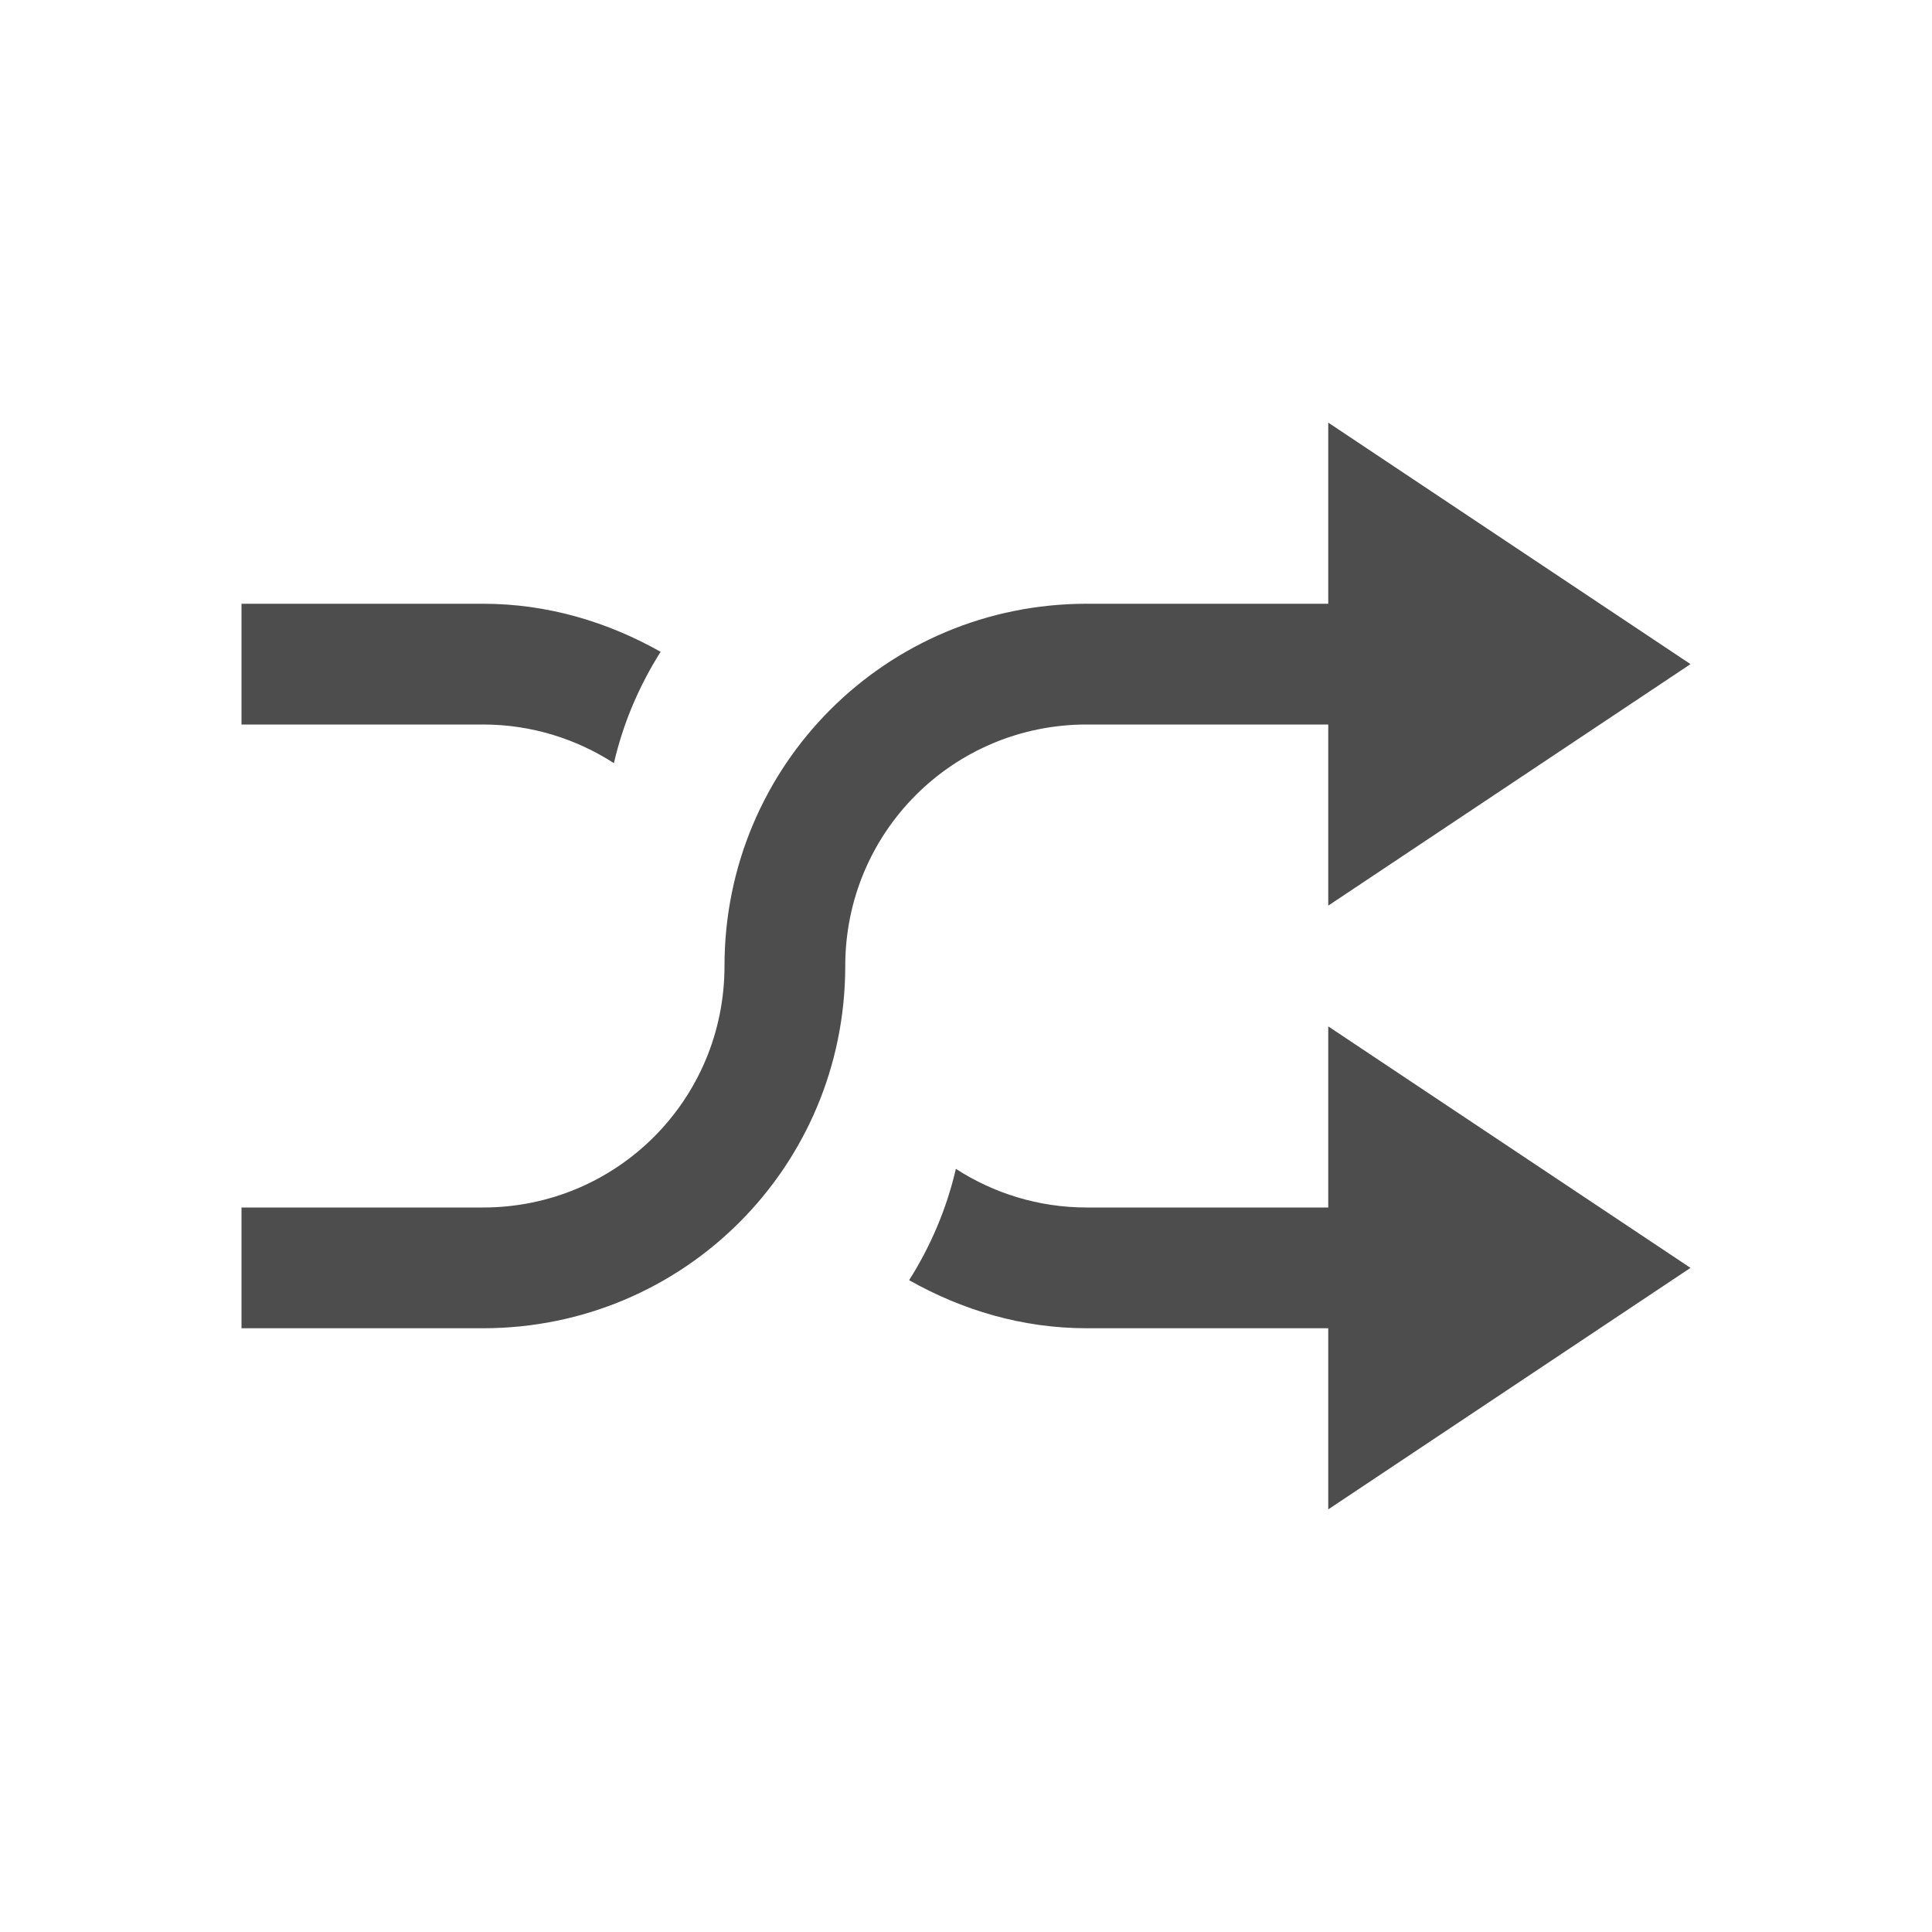
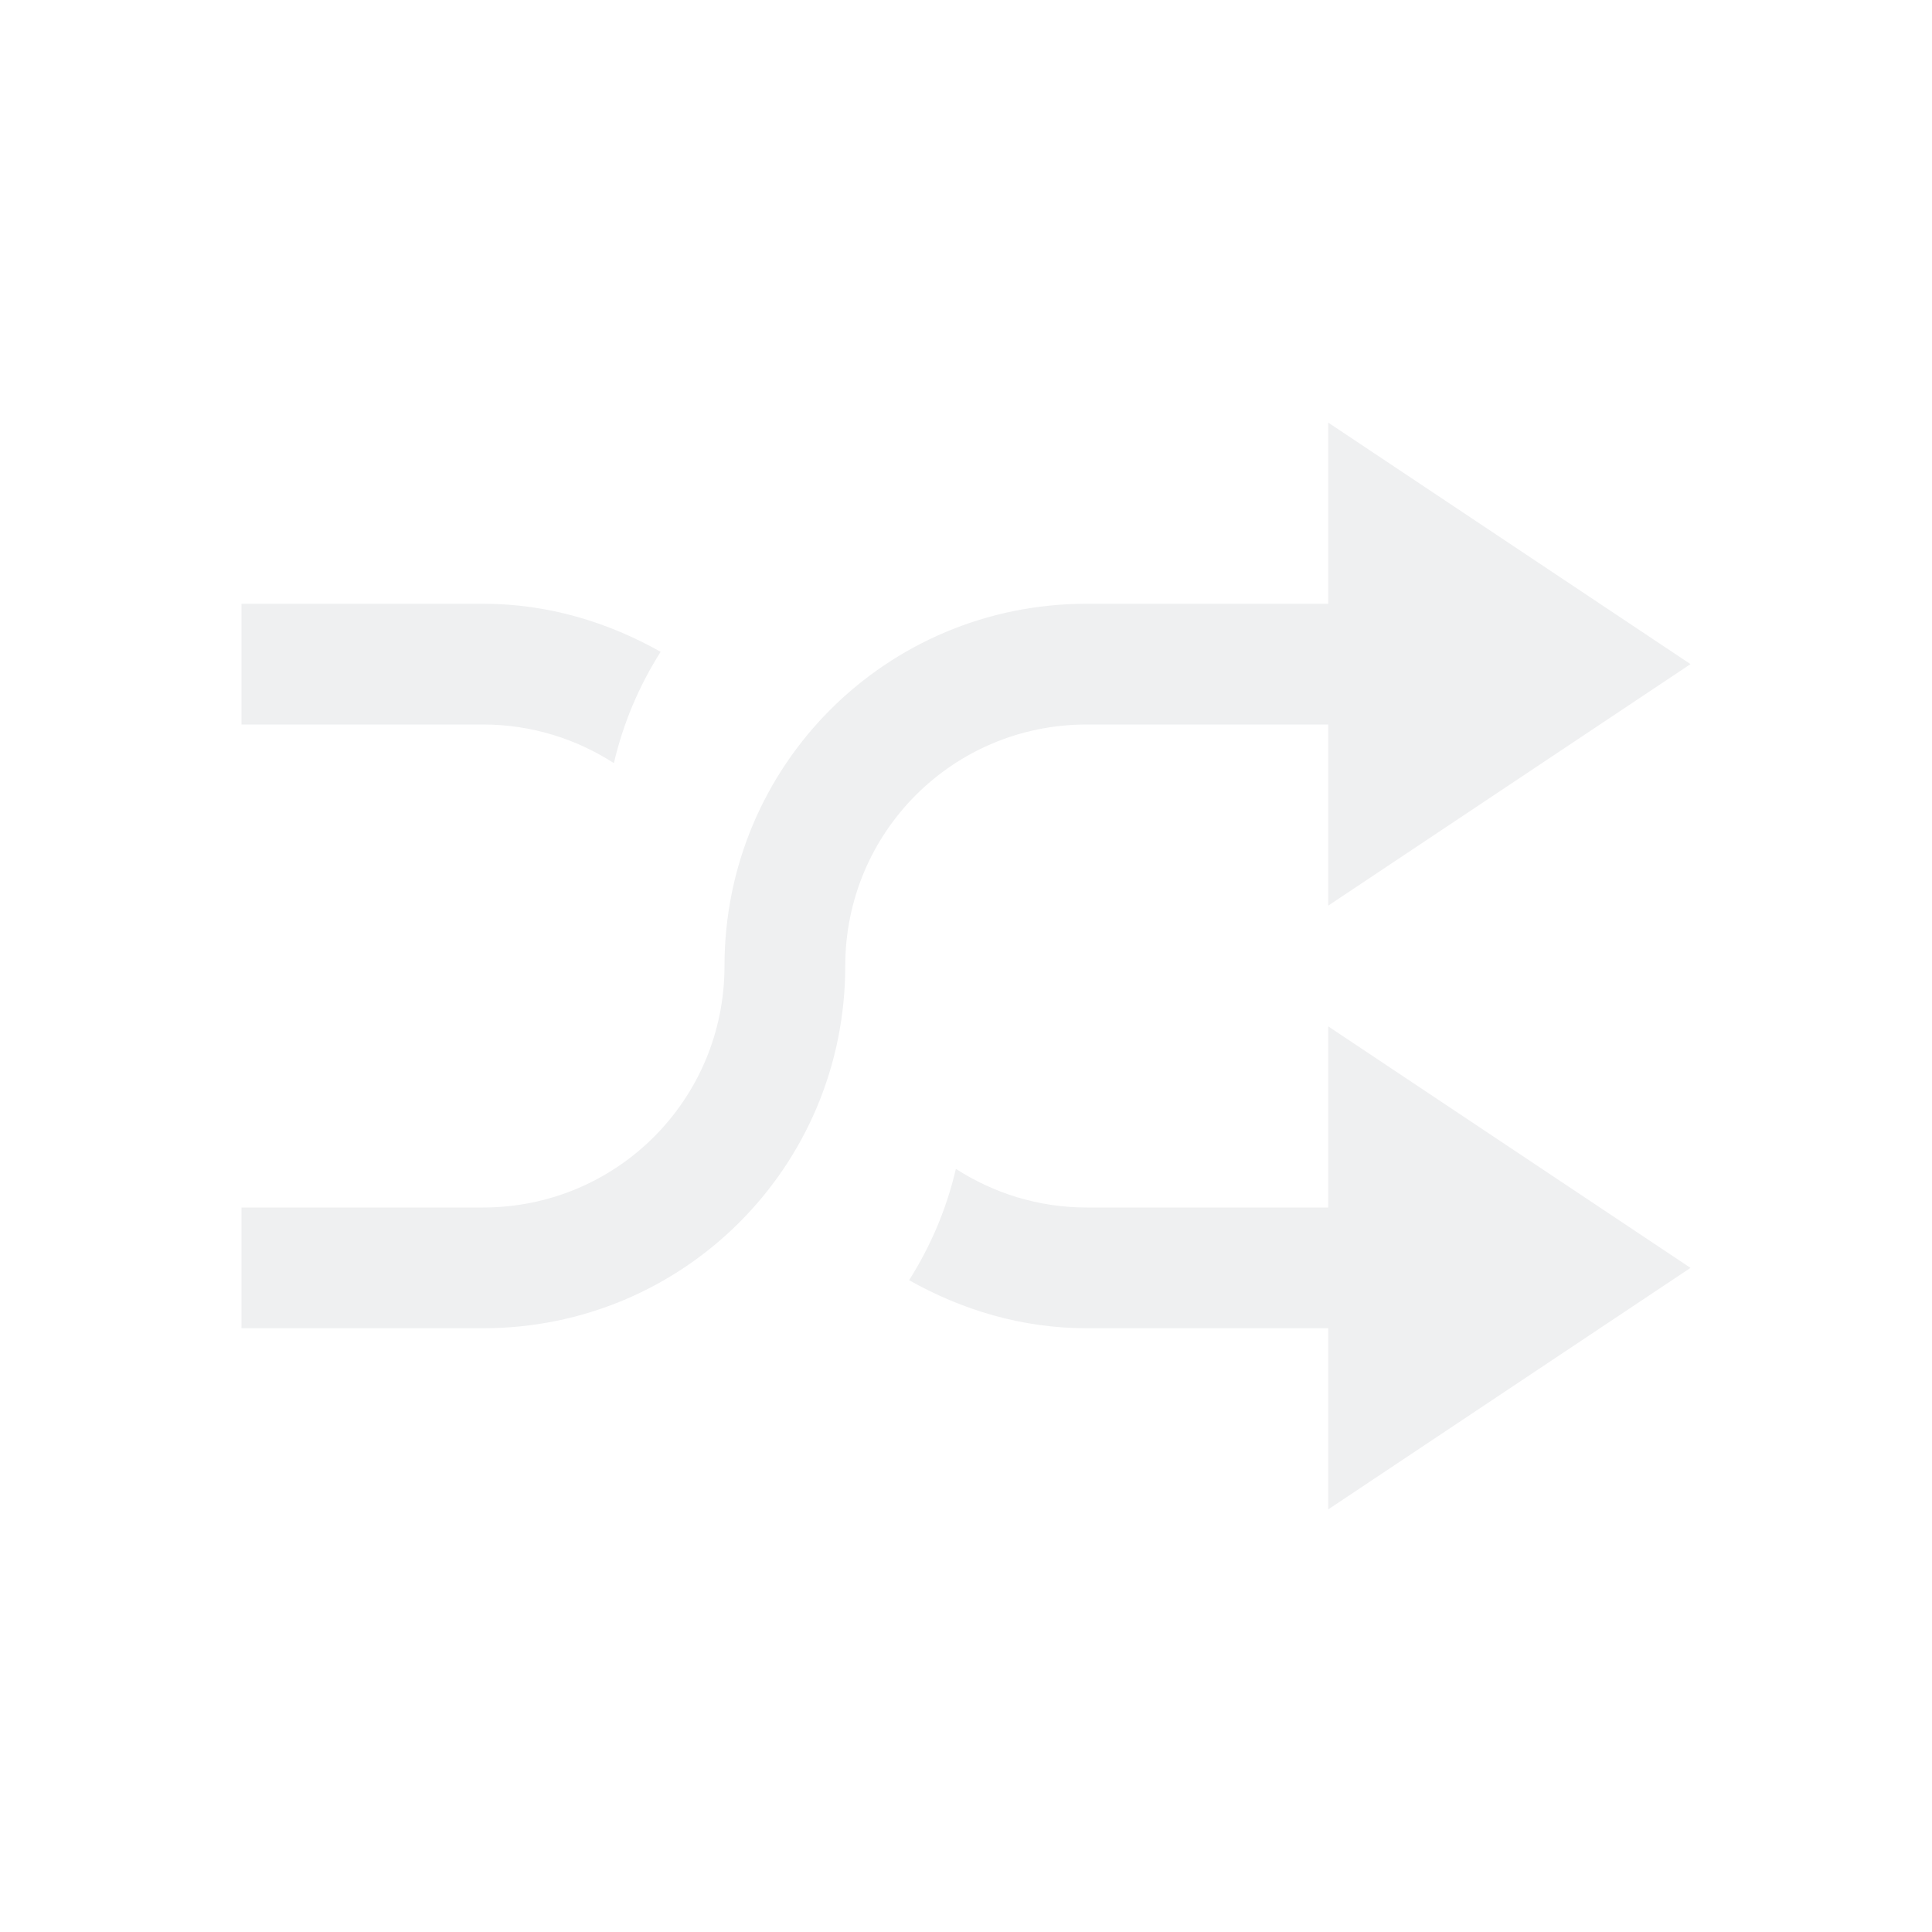
<svg xmlns="http://www.w3.org/2000/svg" viewBox="0 0 16 16">
  <defs id="defs3051">
    <style type="text/css" id="current-color-scheme">
      .ColorScheme-Text {
-         color:#4d4d4d;
+         color:#eff0f1;
      }
      </style>
  </defs>
  <path style="fill:currentColor;fill-opacity:1;stroke:none" d="m11 3.5v1.5h-2c-1.662 0-3 1.338-3 3 0 1.108-.892 2-2 2h-2v1h2c1.662 0 3-1.338 3-3 0-1.108.892-2 2-2h2v1.5l3-2zm-9 1.5v1h2c.401 0 .772.119 1.084.32.077-.333.21-.642.387-.922-.436-.246-.933-.398-1.471-.398zm9 3.5v1.5h-2c-.401 0-.772-.119-1.084-.32-.077.333-.21.642-.387.922.436.246.933.398 1.471.398h2v1.5l3-2z" class="ColorScheme-Text" />
</svg>
